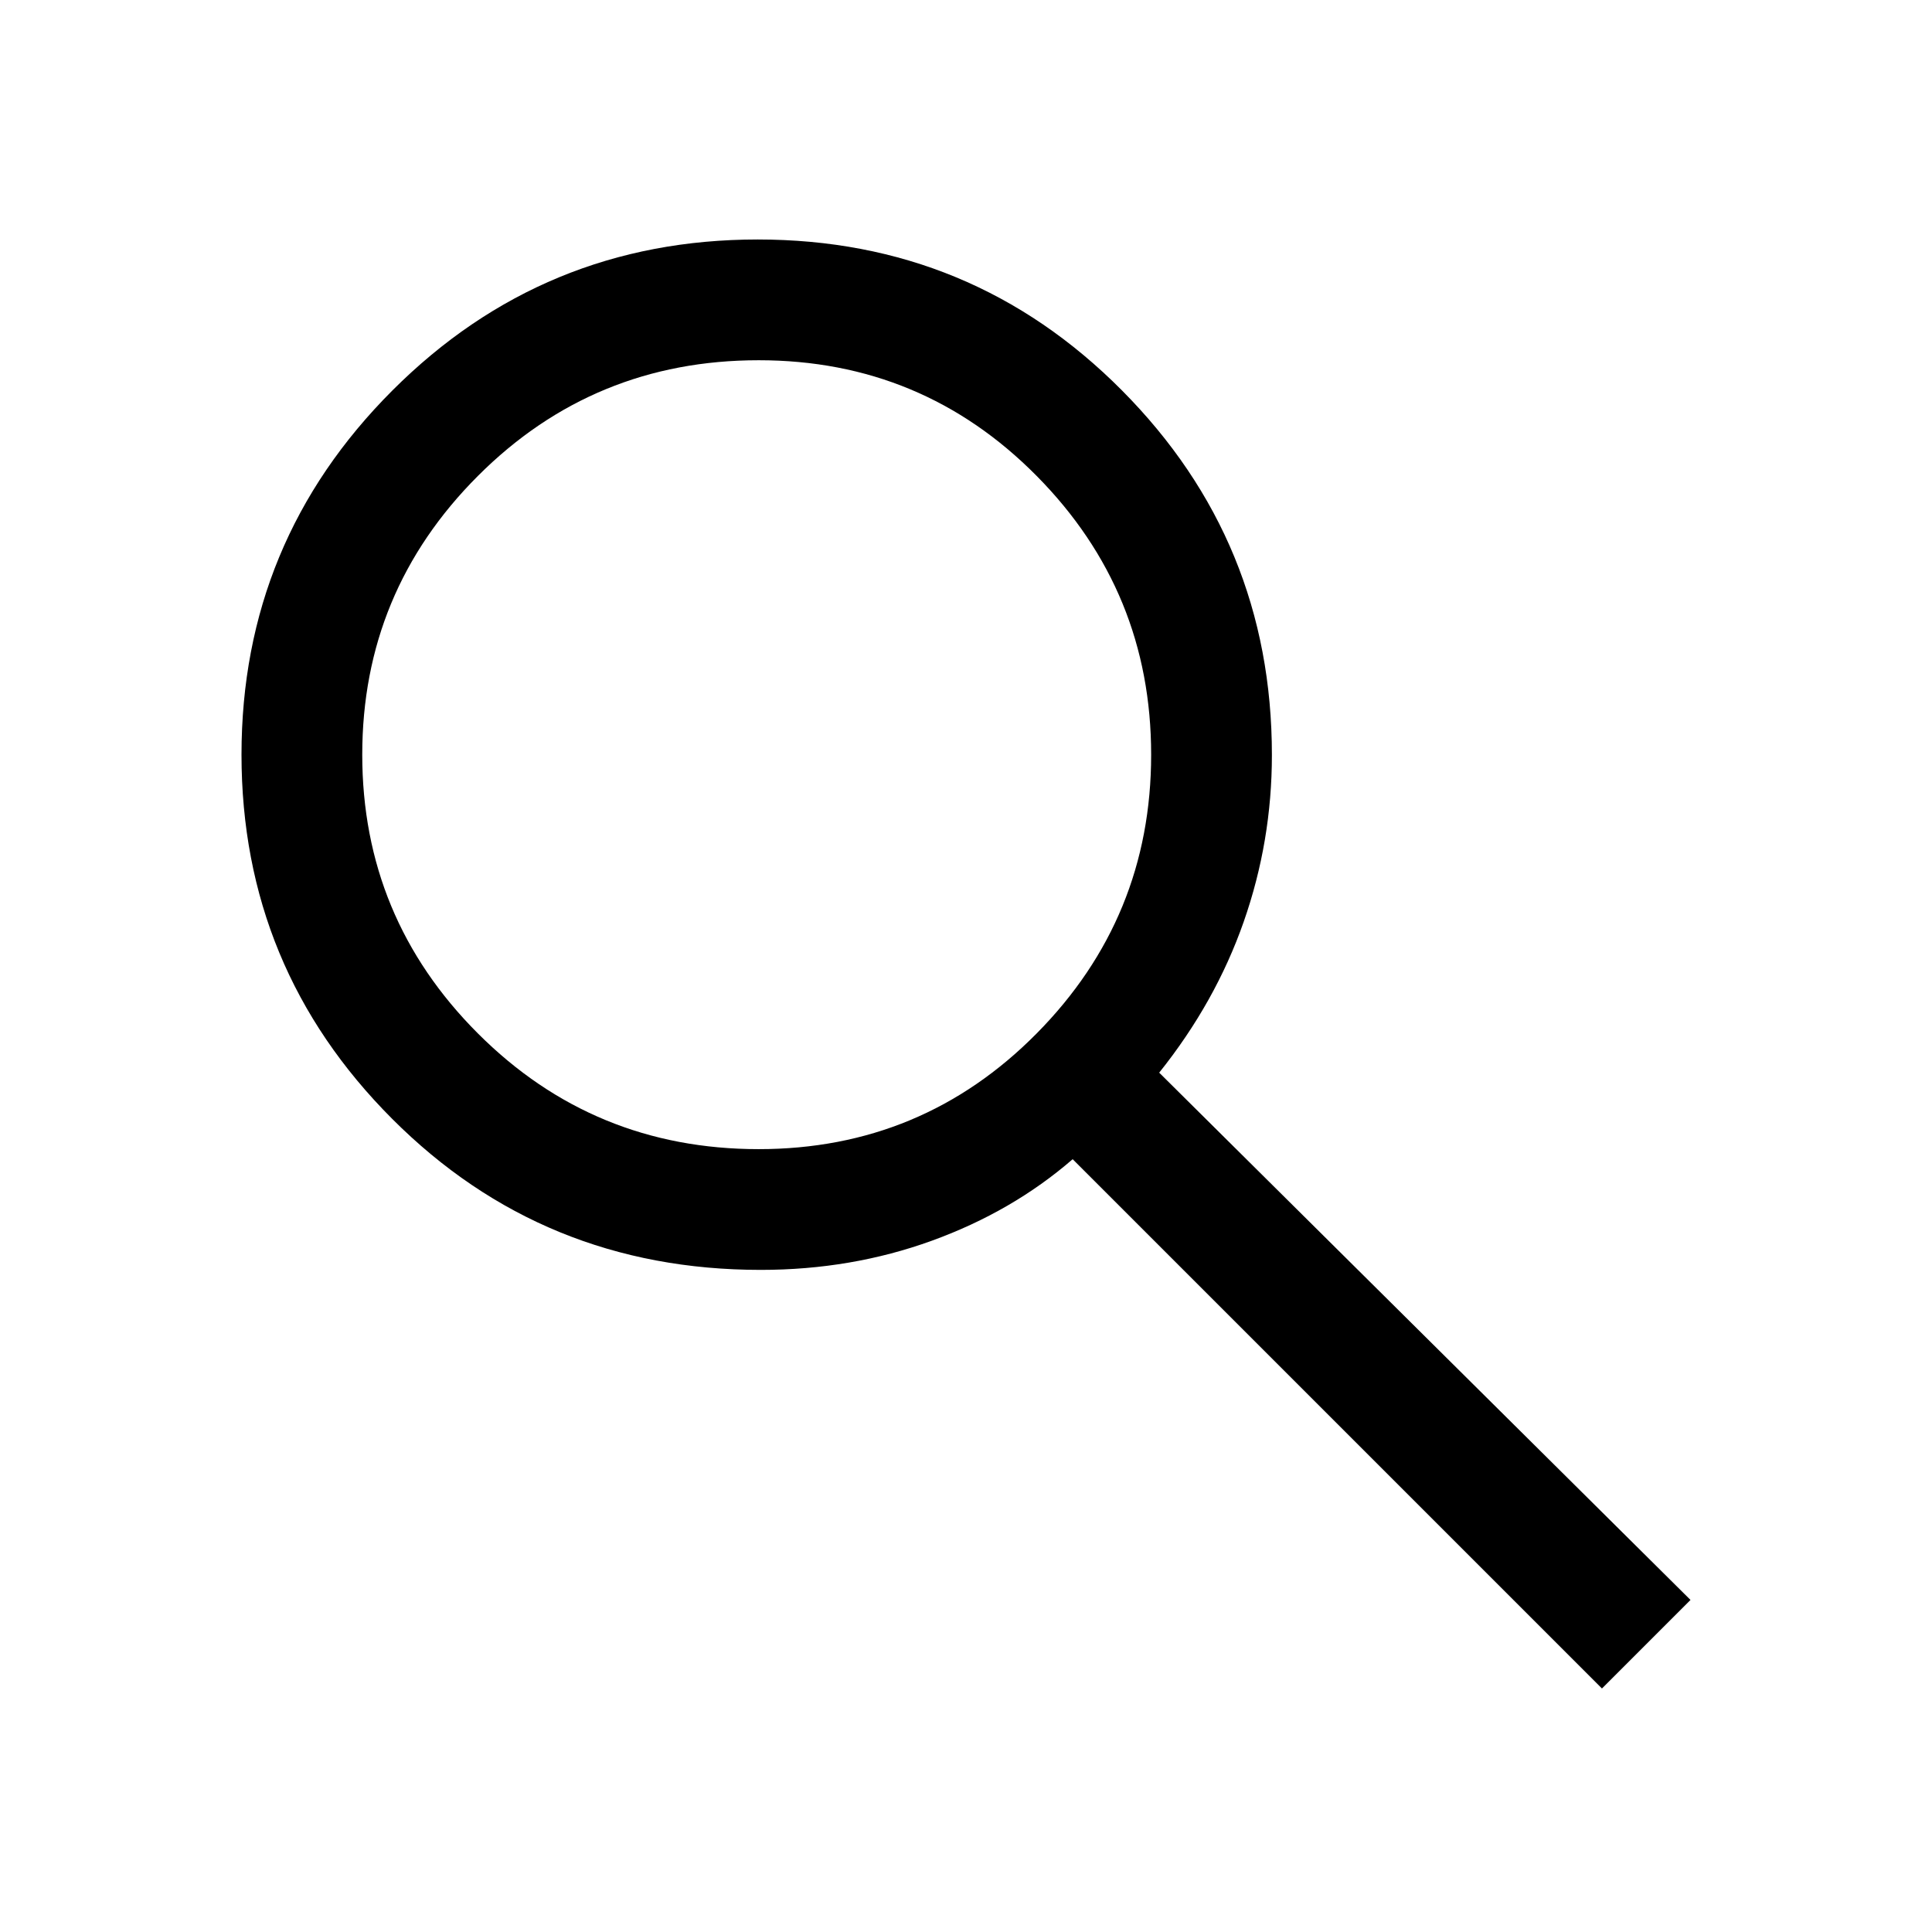
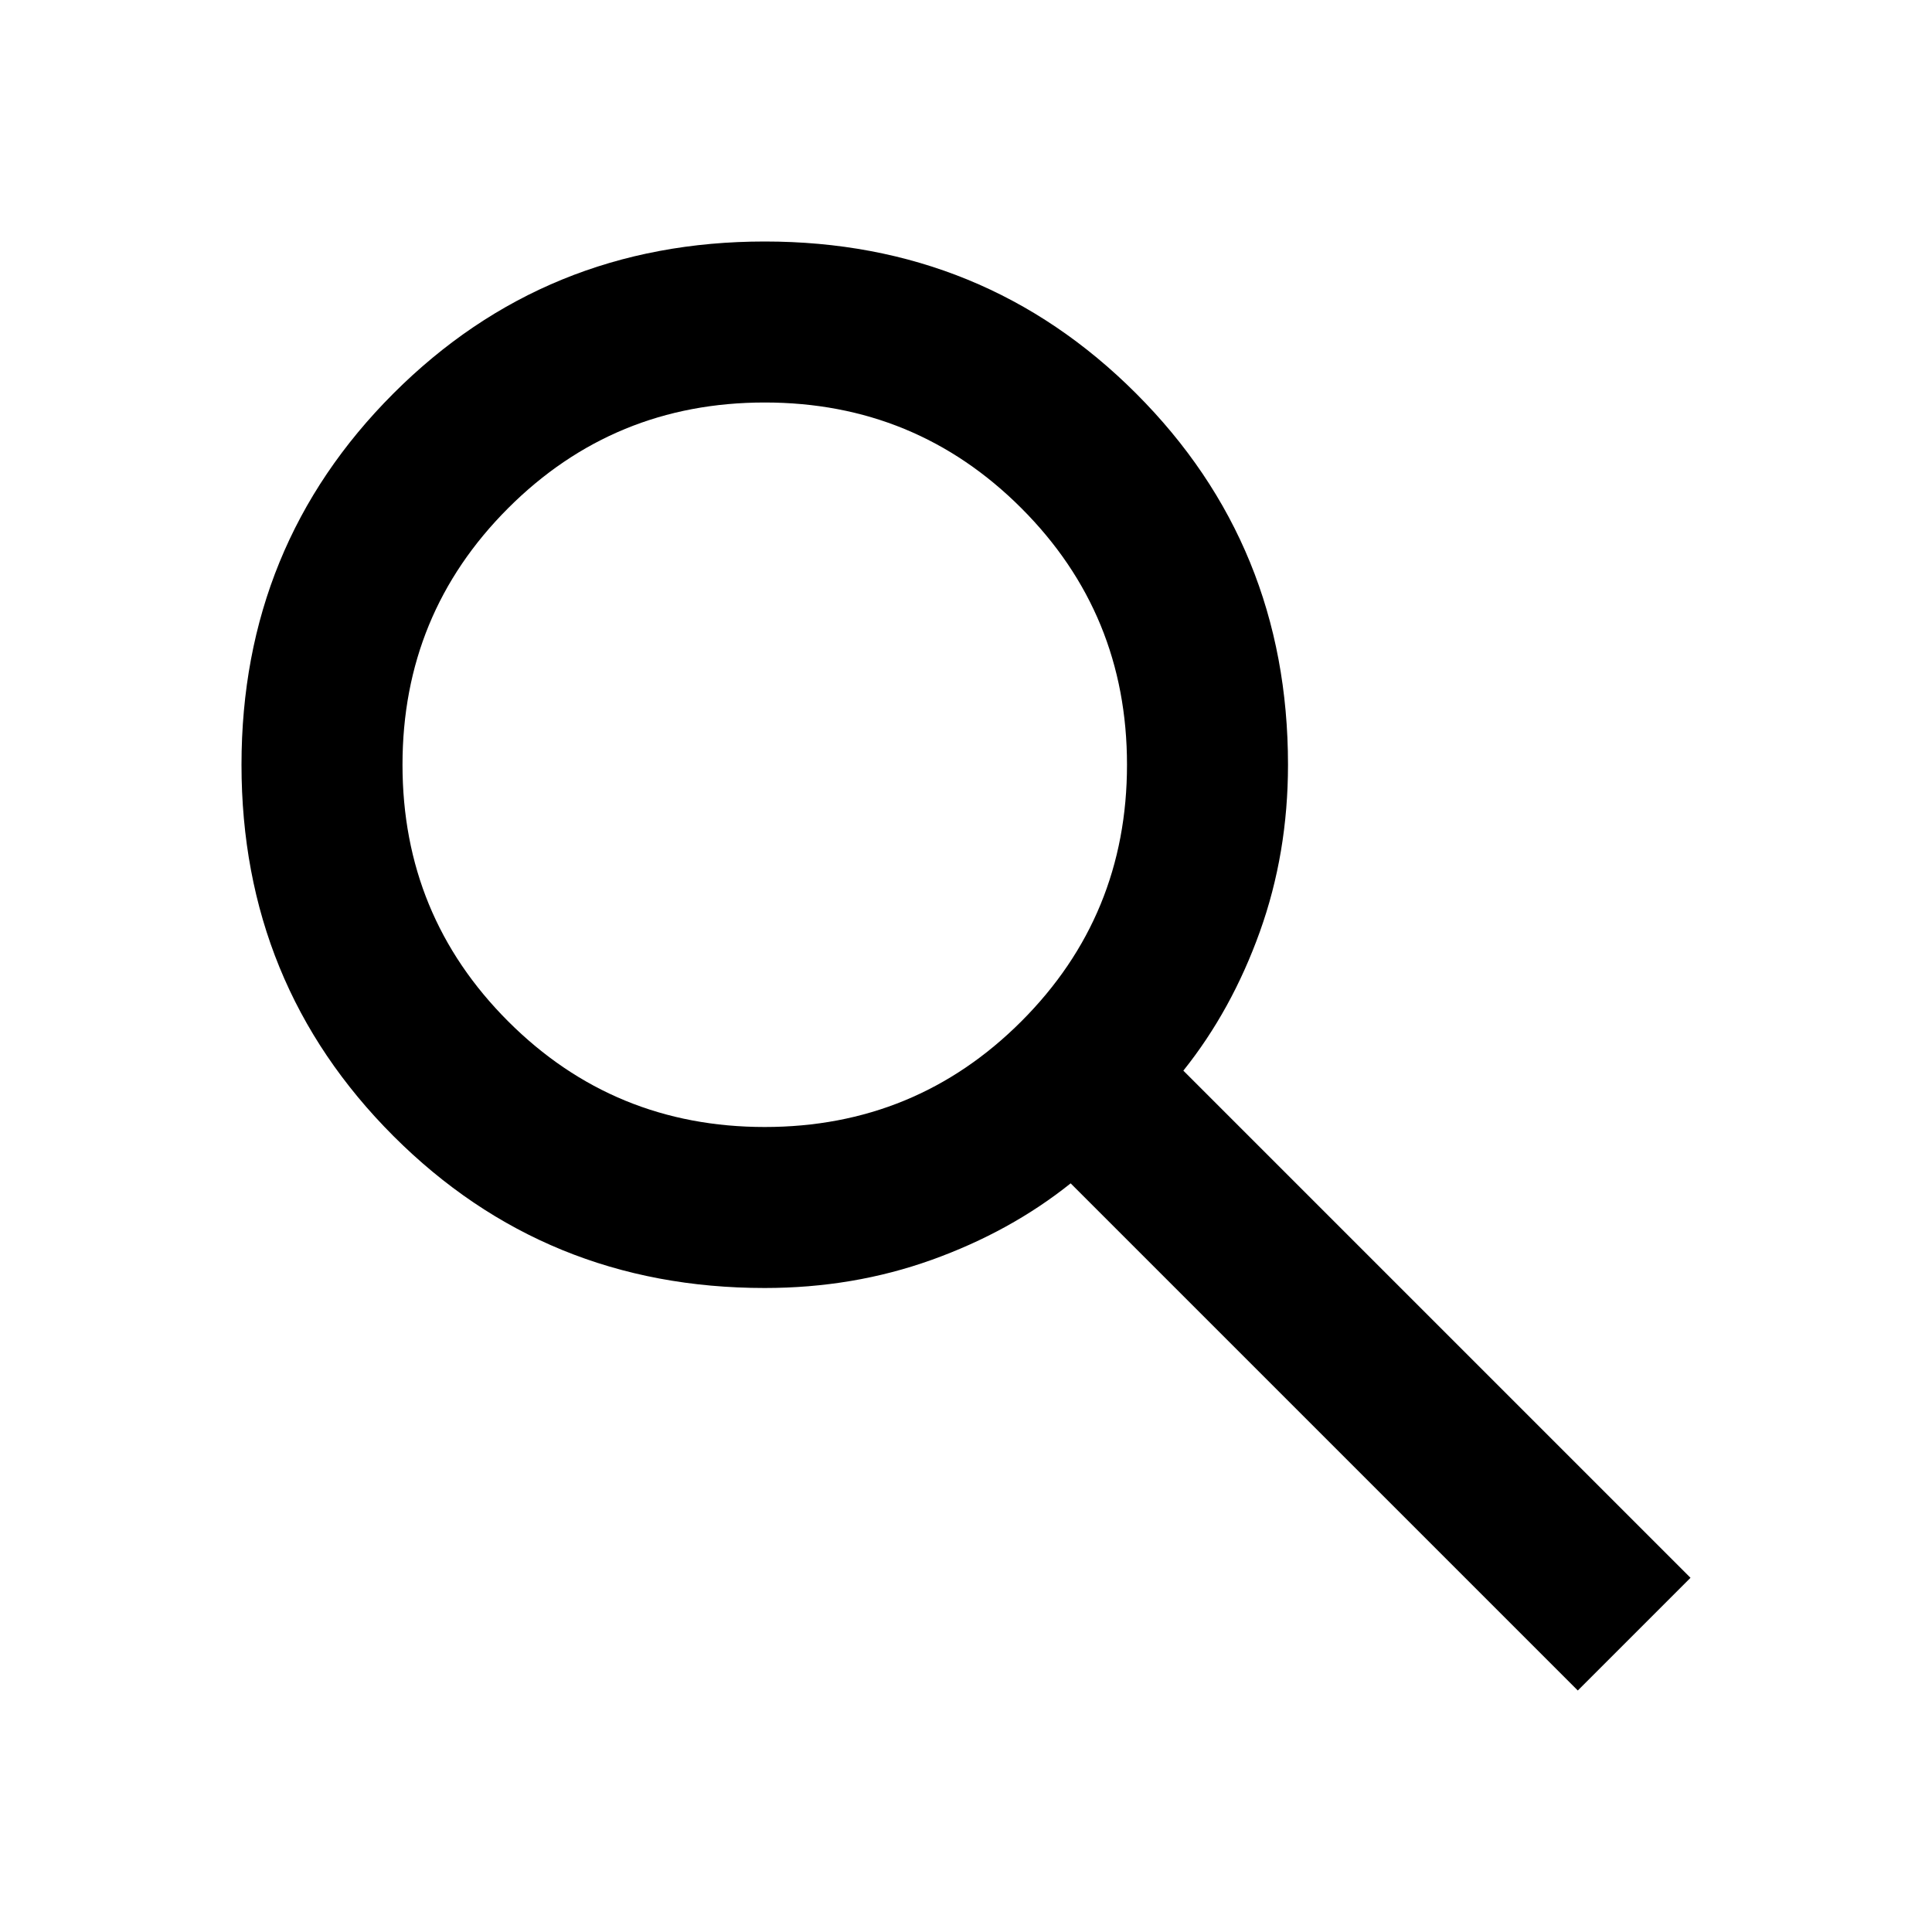
- <svg xmlns="http://www.w3.org/2000/svg" height="48" viewBox="0 96 960 960" width="48">
-   <path d="M796 935 533 672q-30 26-69.959 40.5T378 727q-108.162 0-183.081-75Q120 577 120 471t75-181q75-75 181.5-75t181 75Q632 365 632 471.15 632 514 618 554q-14 40-42 75l264 262-44 44ZM377 667q81.25 0 138.125-57.5T572 471q0-81-56.875-138.5T377 275q-82.083 0-139.542 57.5Q180 390 180 471t57.458 138.5Q294.917 667 377 667Z" />
+ <svg xmlns="http://www.w3.org/2000/svg" height="24" viewBox="0 -960 960 960" width="24">
+   <path d="M784-120 532-372q-30 24-69 38t-83 14q-109 0-184.5-75.5T120-580q0-109 75.5-184.5T380-840q109 0 184.5 75.5T640-580q0 44-14 83t-38 69l252 252-56 56ZM380-400q75 0 127.5-52.5T560-580q0-75-52.5-127.5T380-760q-75 0-127.5 52.5T200-580q0 75 52.5 127.5T380-400Z" />
</svg>
